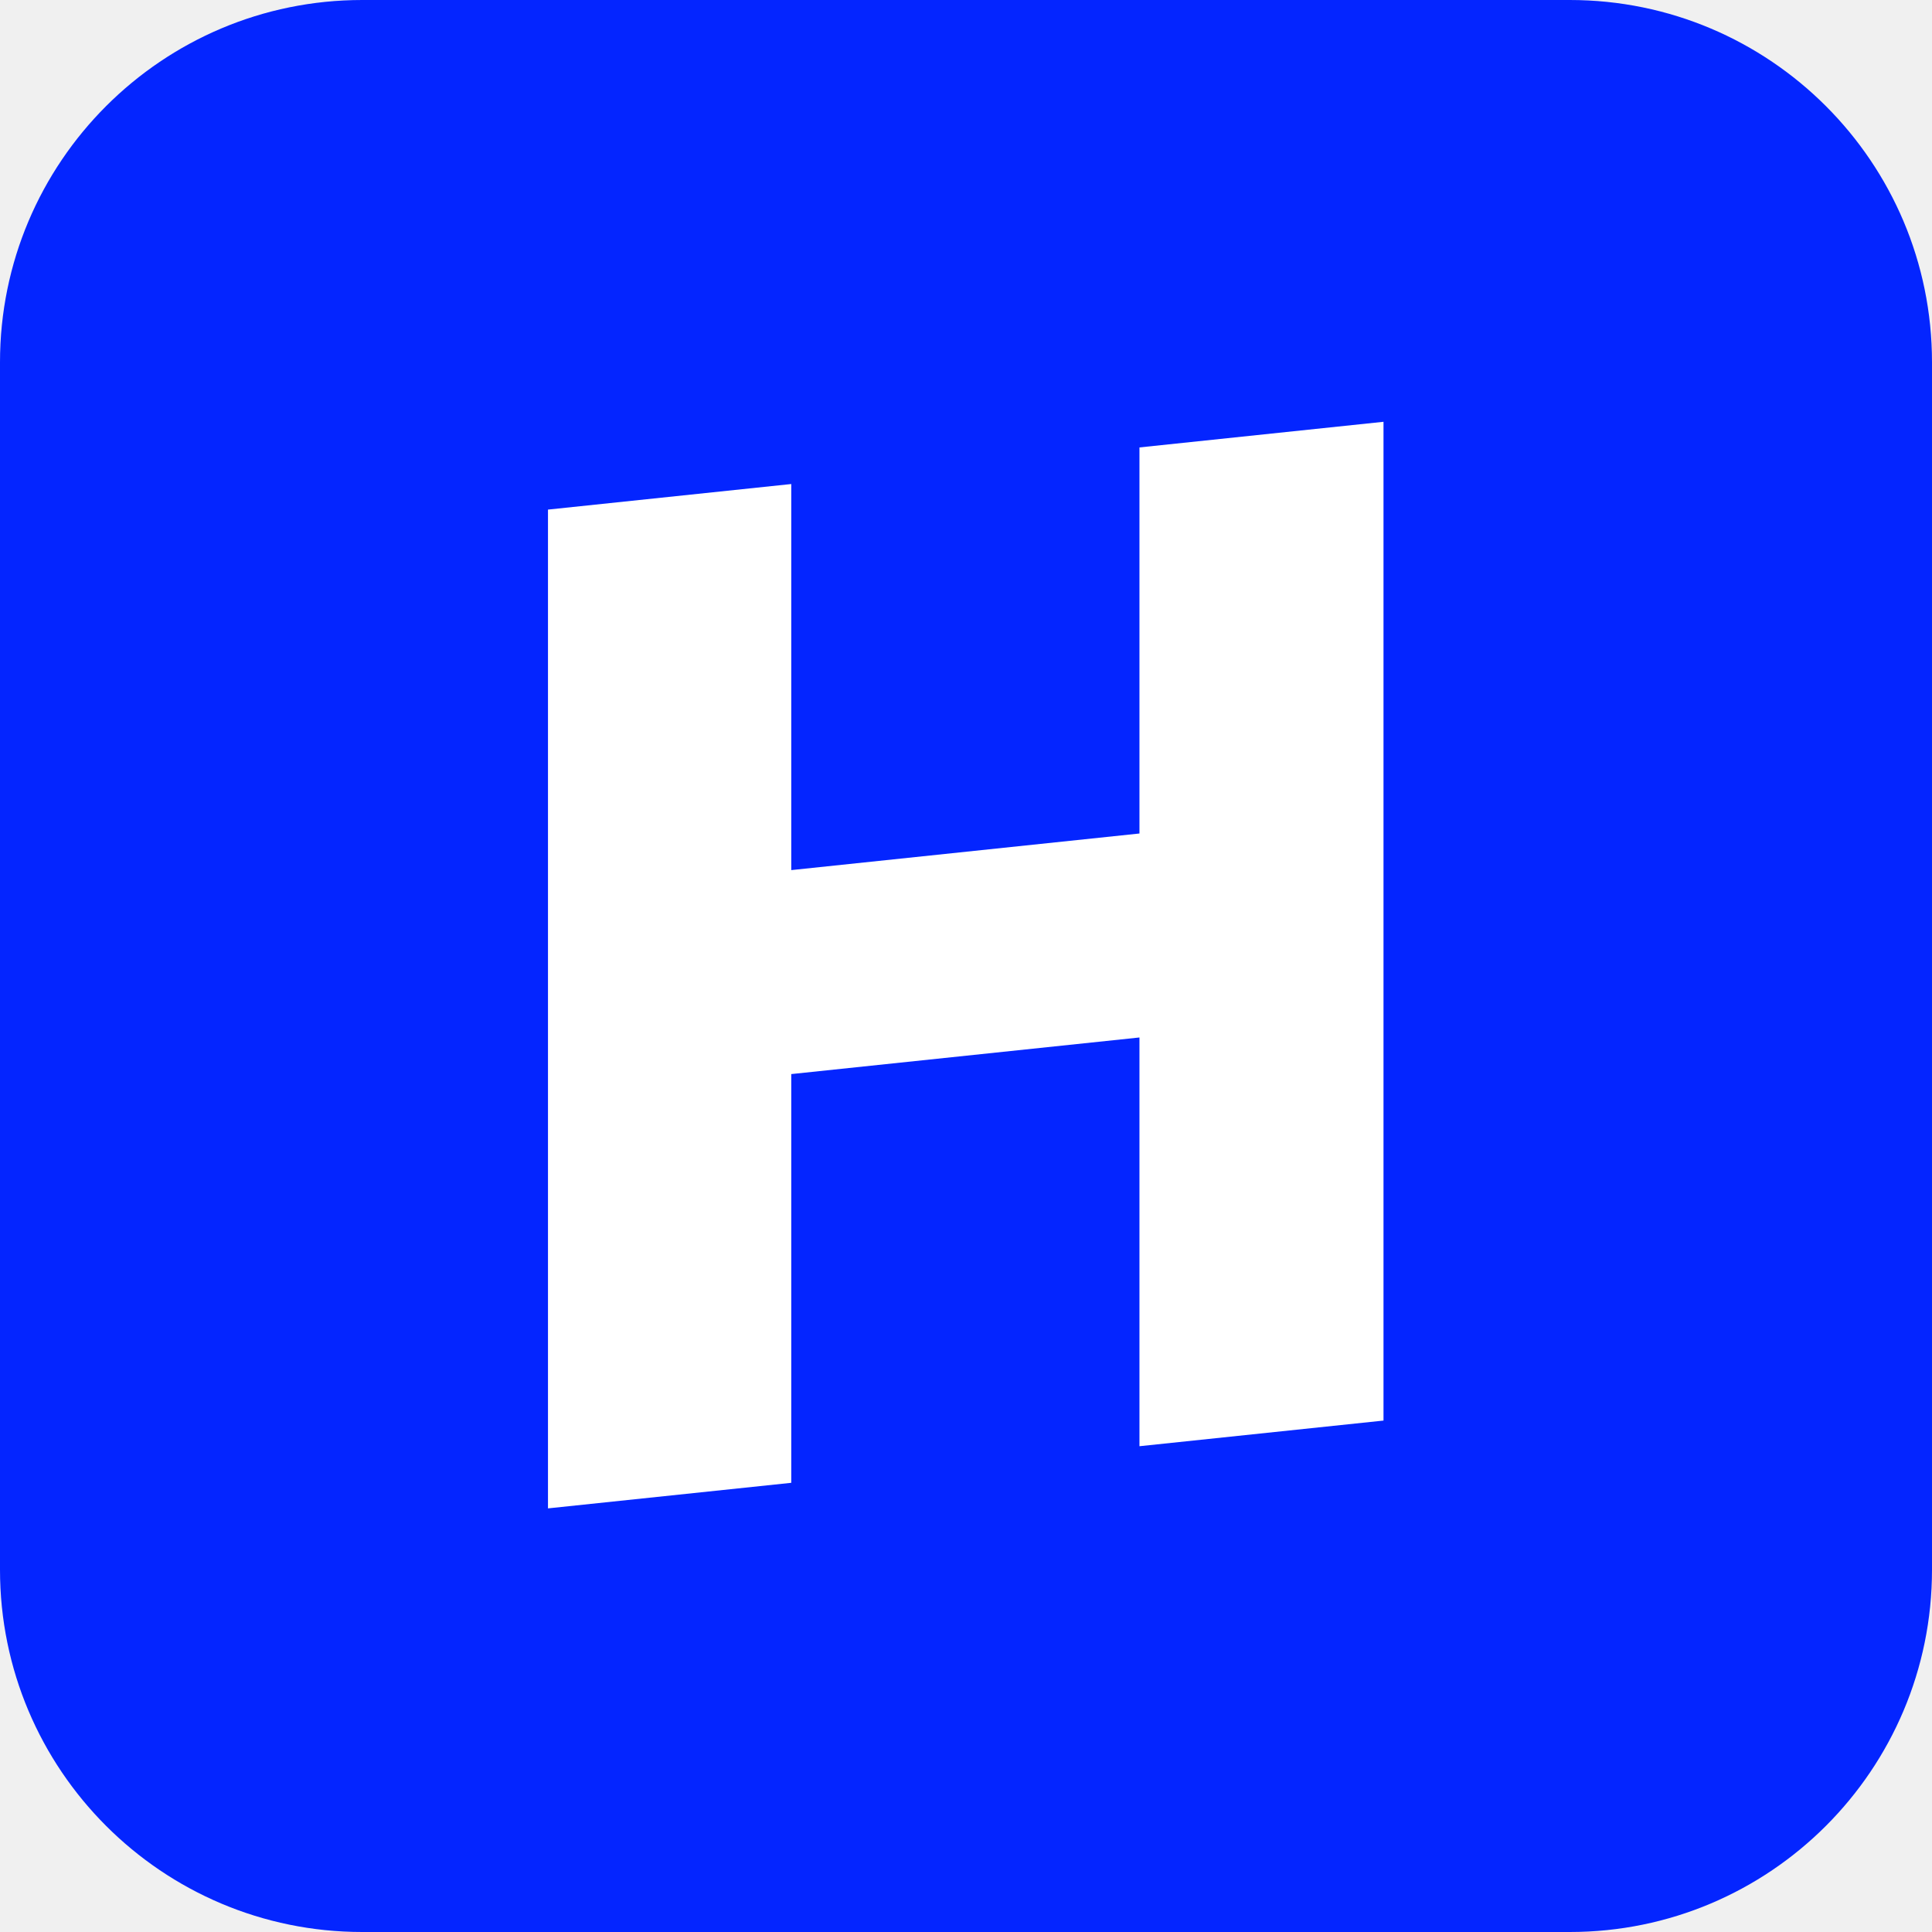
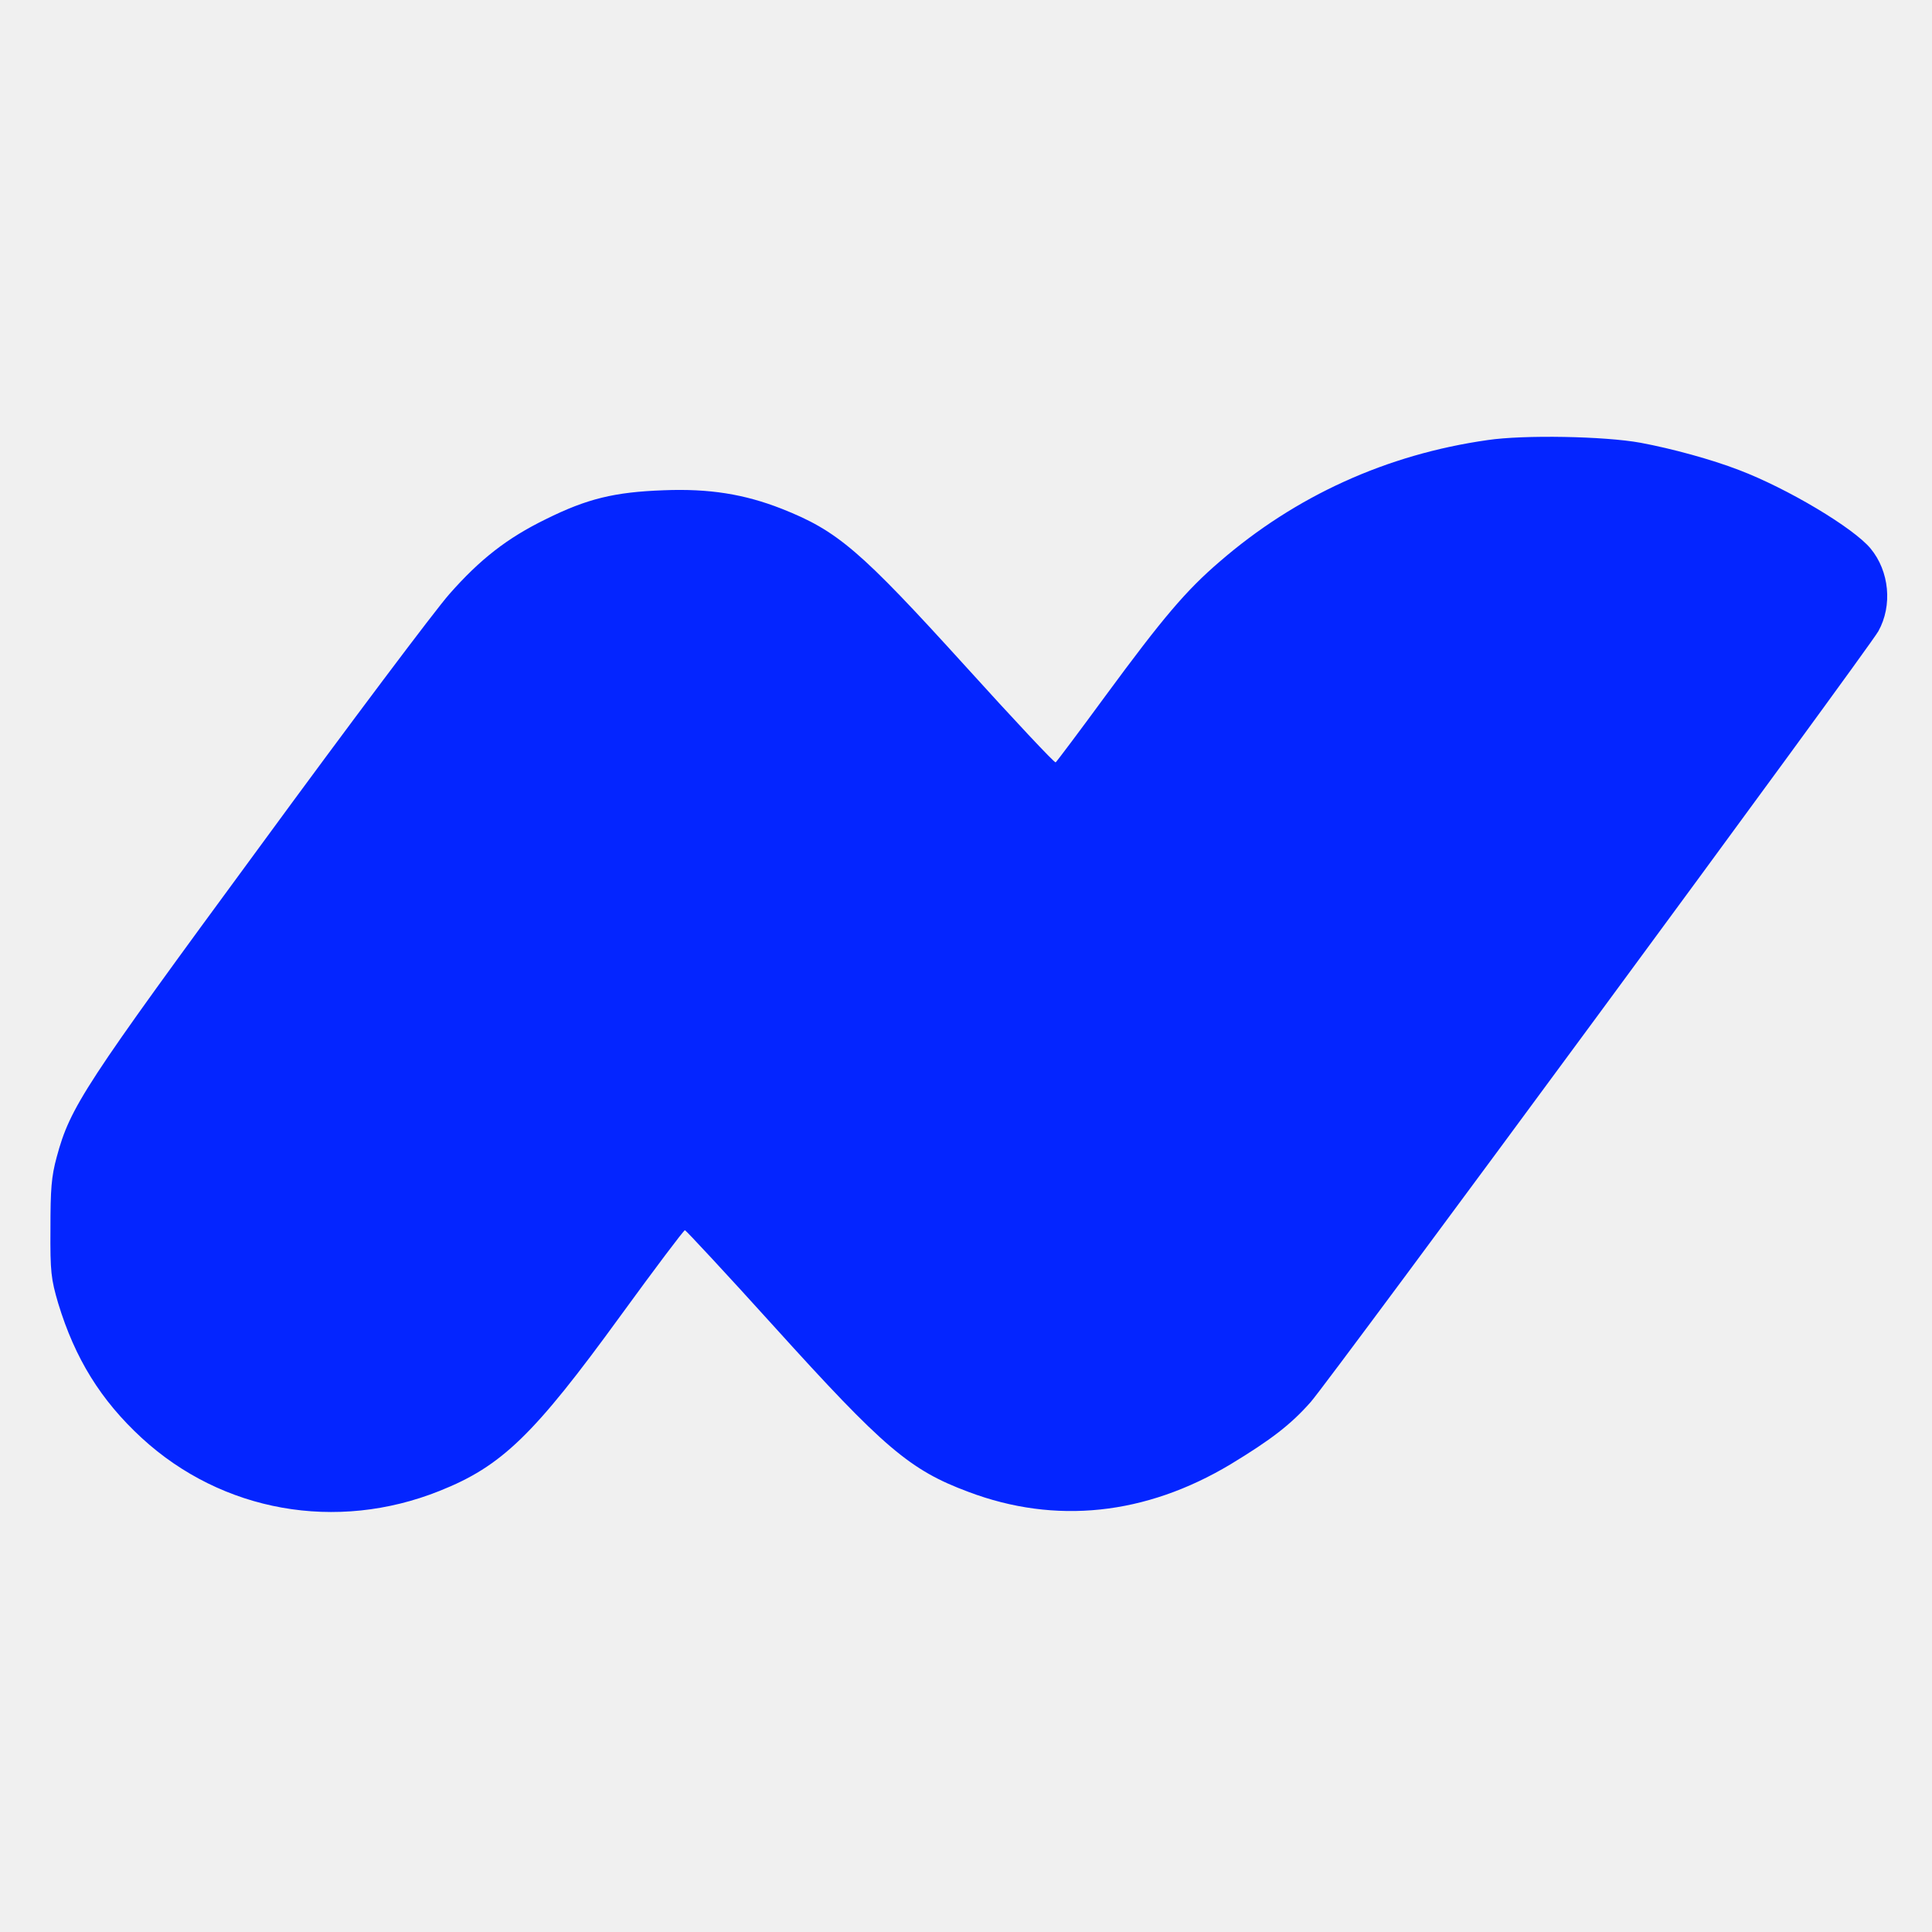
- <svg xmlns="http://www.w3.org/2000/svg" viewBox="0 0 64 64" width="64" height="64">
-   <rect width="64" height="64" rx="12" fill="#0425FF" />
-   <path transform="translate(17.98 6.79) scale(0.6164)" fill="#ffffff" d="M13.354 14.997V68.673L0.28 70.047V16.371L13.354 14.997ZM45.182 11.652V65.328L32.067 66.706V13.03L45.182 11.652ZM7.798 47.291V36.329L36.995 33.26V44.222L7.798 47.291Z" />
+ <svg xmlns="http://www.w3.org/2000/svg" viewBox="0 0 115 115" width="115" height="115">
+   <path fill="#0425FF" d="M88.547 26.195C82.537 27.048 77.114 29.52 72.598 33.432C70.589 35.156 69.219 36.775 65.805 41.415C64.241 43.549 62.889 45.345 62.836 45.38C62.765 45.416 60.347 42.838 57.466 39.655C51.19 32.738 49.856 31.6 46.531 30.284C44.308 29.413 42.228 29.075 39.507 29.182C36.574 29.289 34.955 29.68 32.484 30.907C30.19 32.027 28.572 33.289 26.741 35.37C25.923 36.294 20.837 43.051 15.45 50.413C4.994 64.637 4.176 65.9 3.376 68.869C3.056 70.043 3.003 70.79 3.003 73.137C2.985 75.715 3.038 76.124 3.465 77.582C4.461 80.854 5.99 83.343 8.444 85.601C13.227 89.993 20.019 91.202 26.154 88.749C29.87 87.273 31.773 85.423 36.929 78.329C38.974 75.519 40.699 73.226 40.77 73.226C40.823 73.226 43.224 75.804 46.069 78.951C52.612 86.188 54.159 87.504 57.644 88.802C62.818 90.758 68.188 90.189 73.238 87.166C75.674 85.69 76.847 84.783 78.021 83.45C79.141 82.187 111.236 38.606 111.805 37.575C112.659 36.045 112.463 34.001 111.343 32.649C110.329 31.422 106.4 29.075 103.501 27.973C101.883 27.351 99.554 26.71 97.651 26.355C95.518 25.964 90.699 25.875 88.547 26.195Z" />
</svg>
